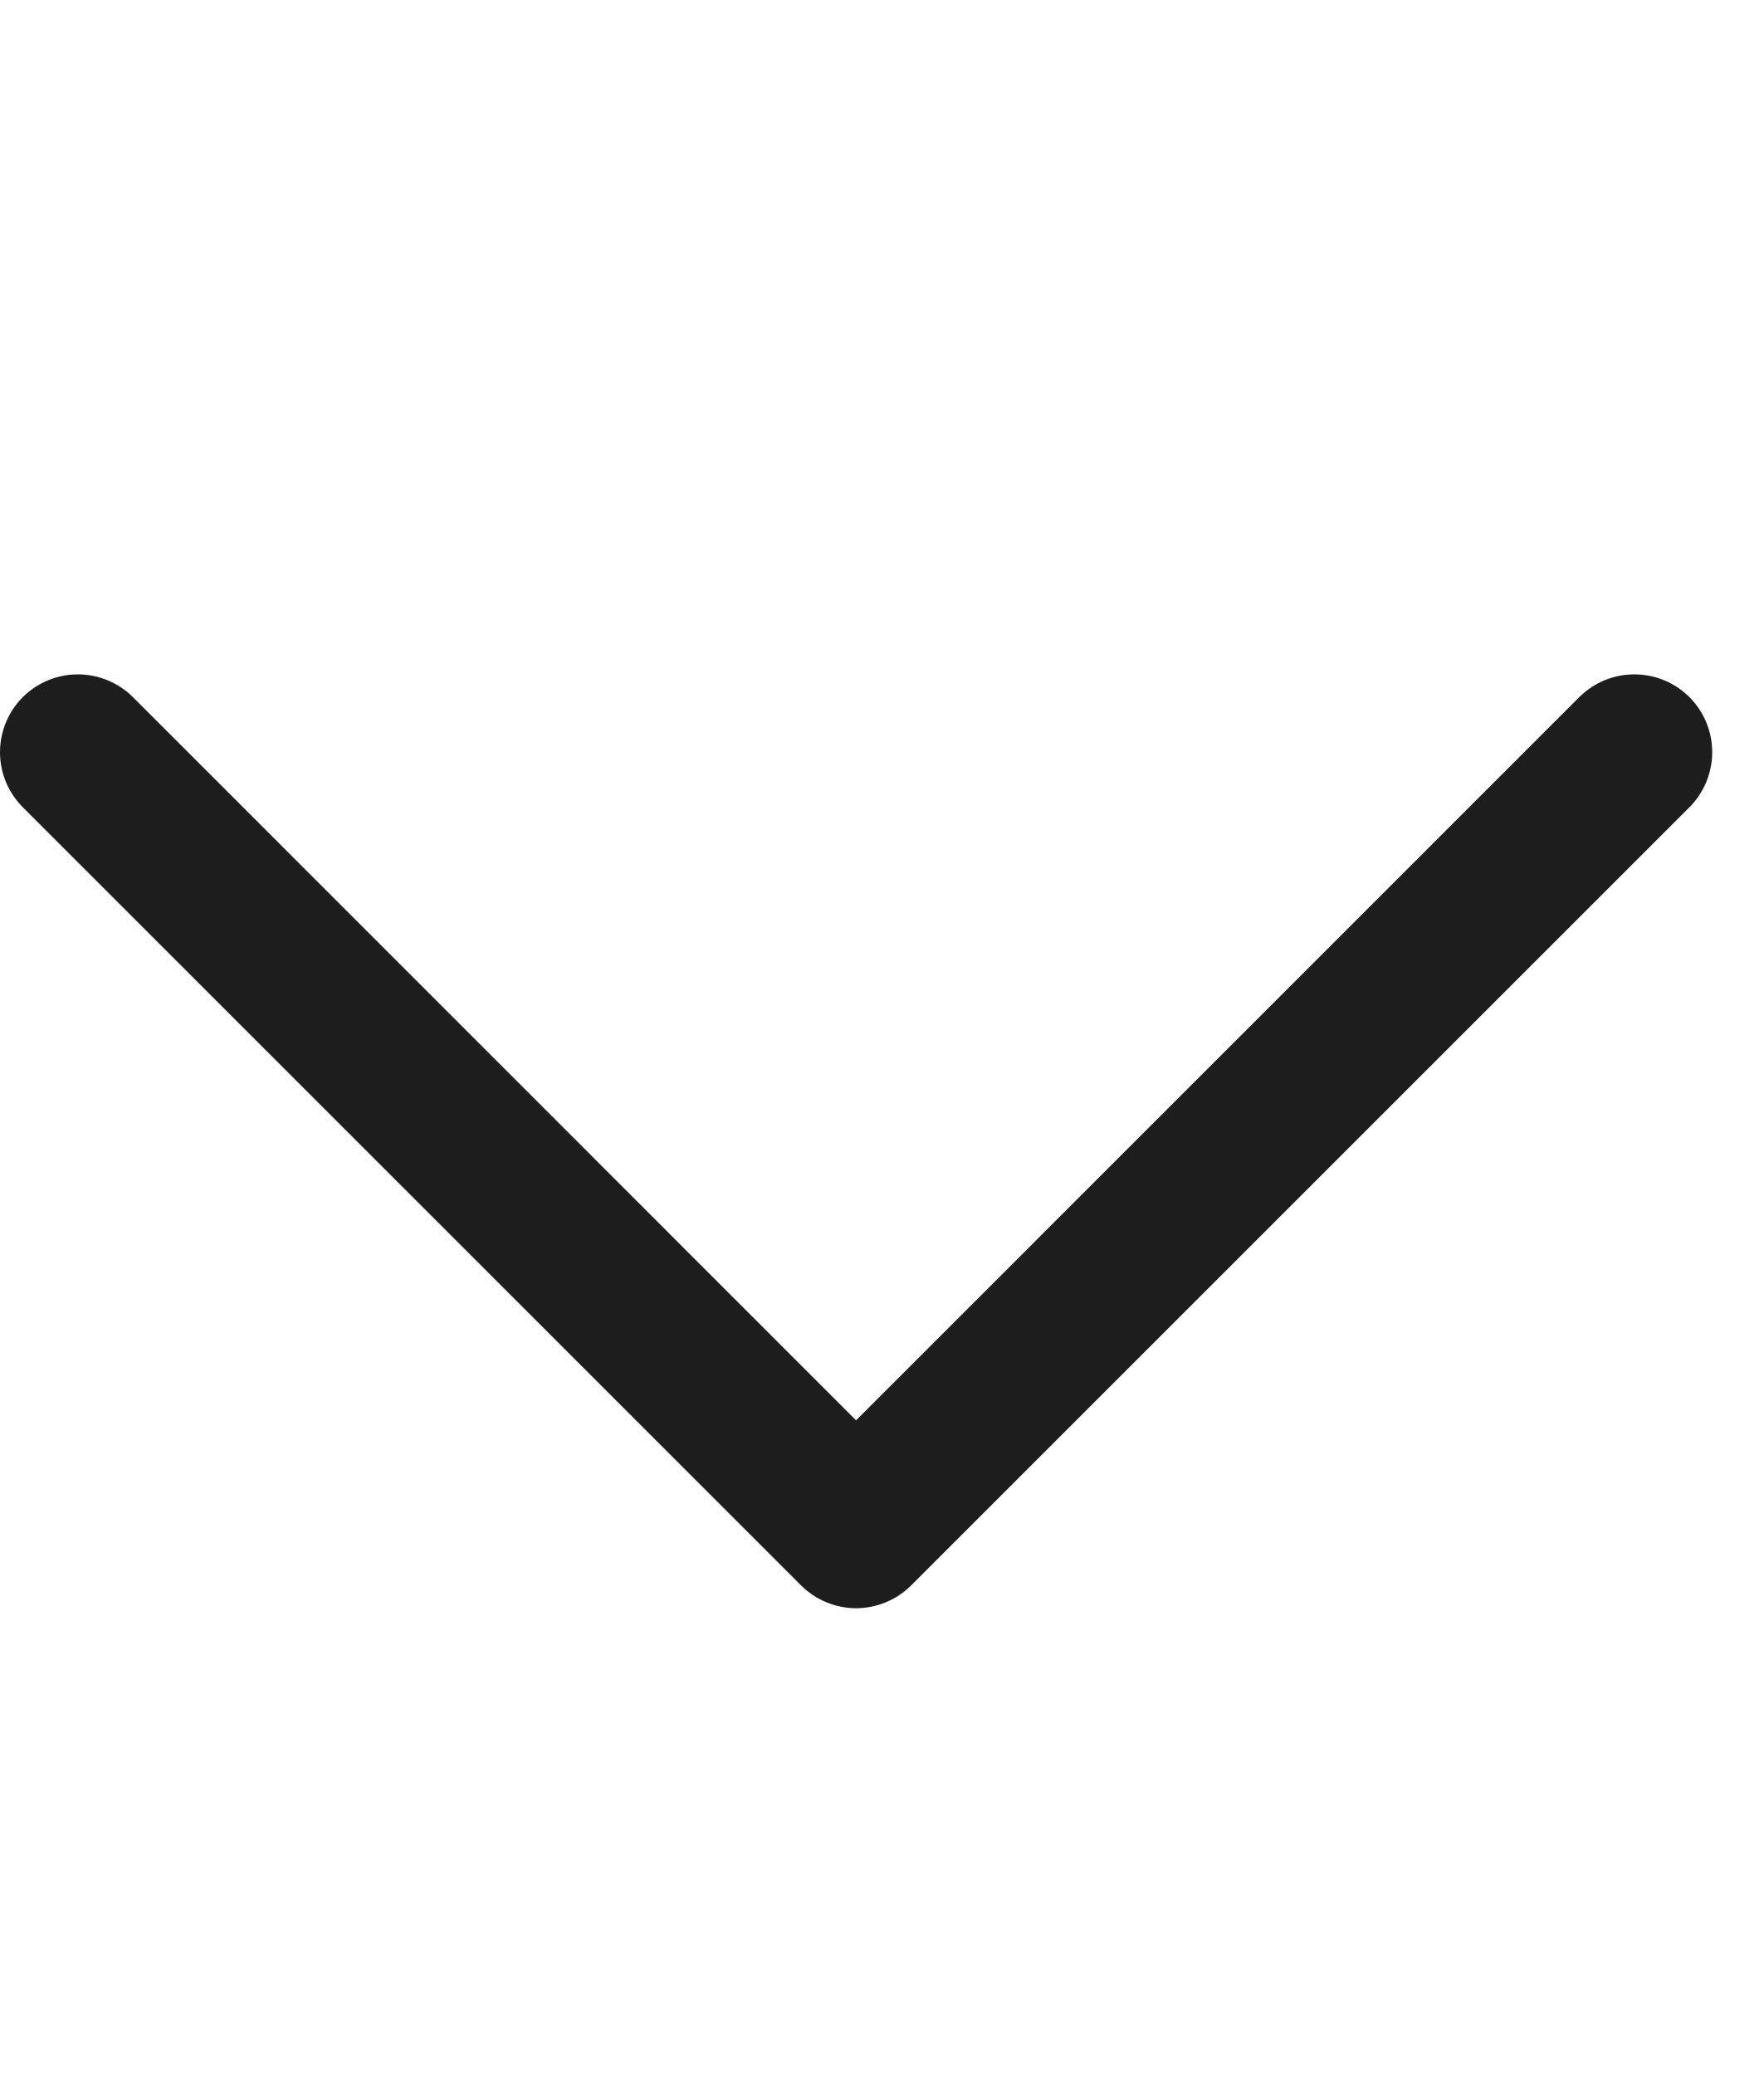
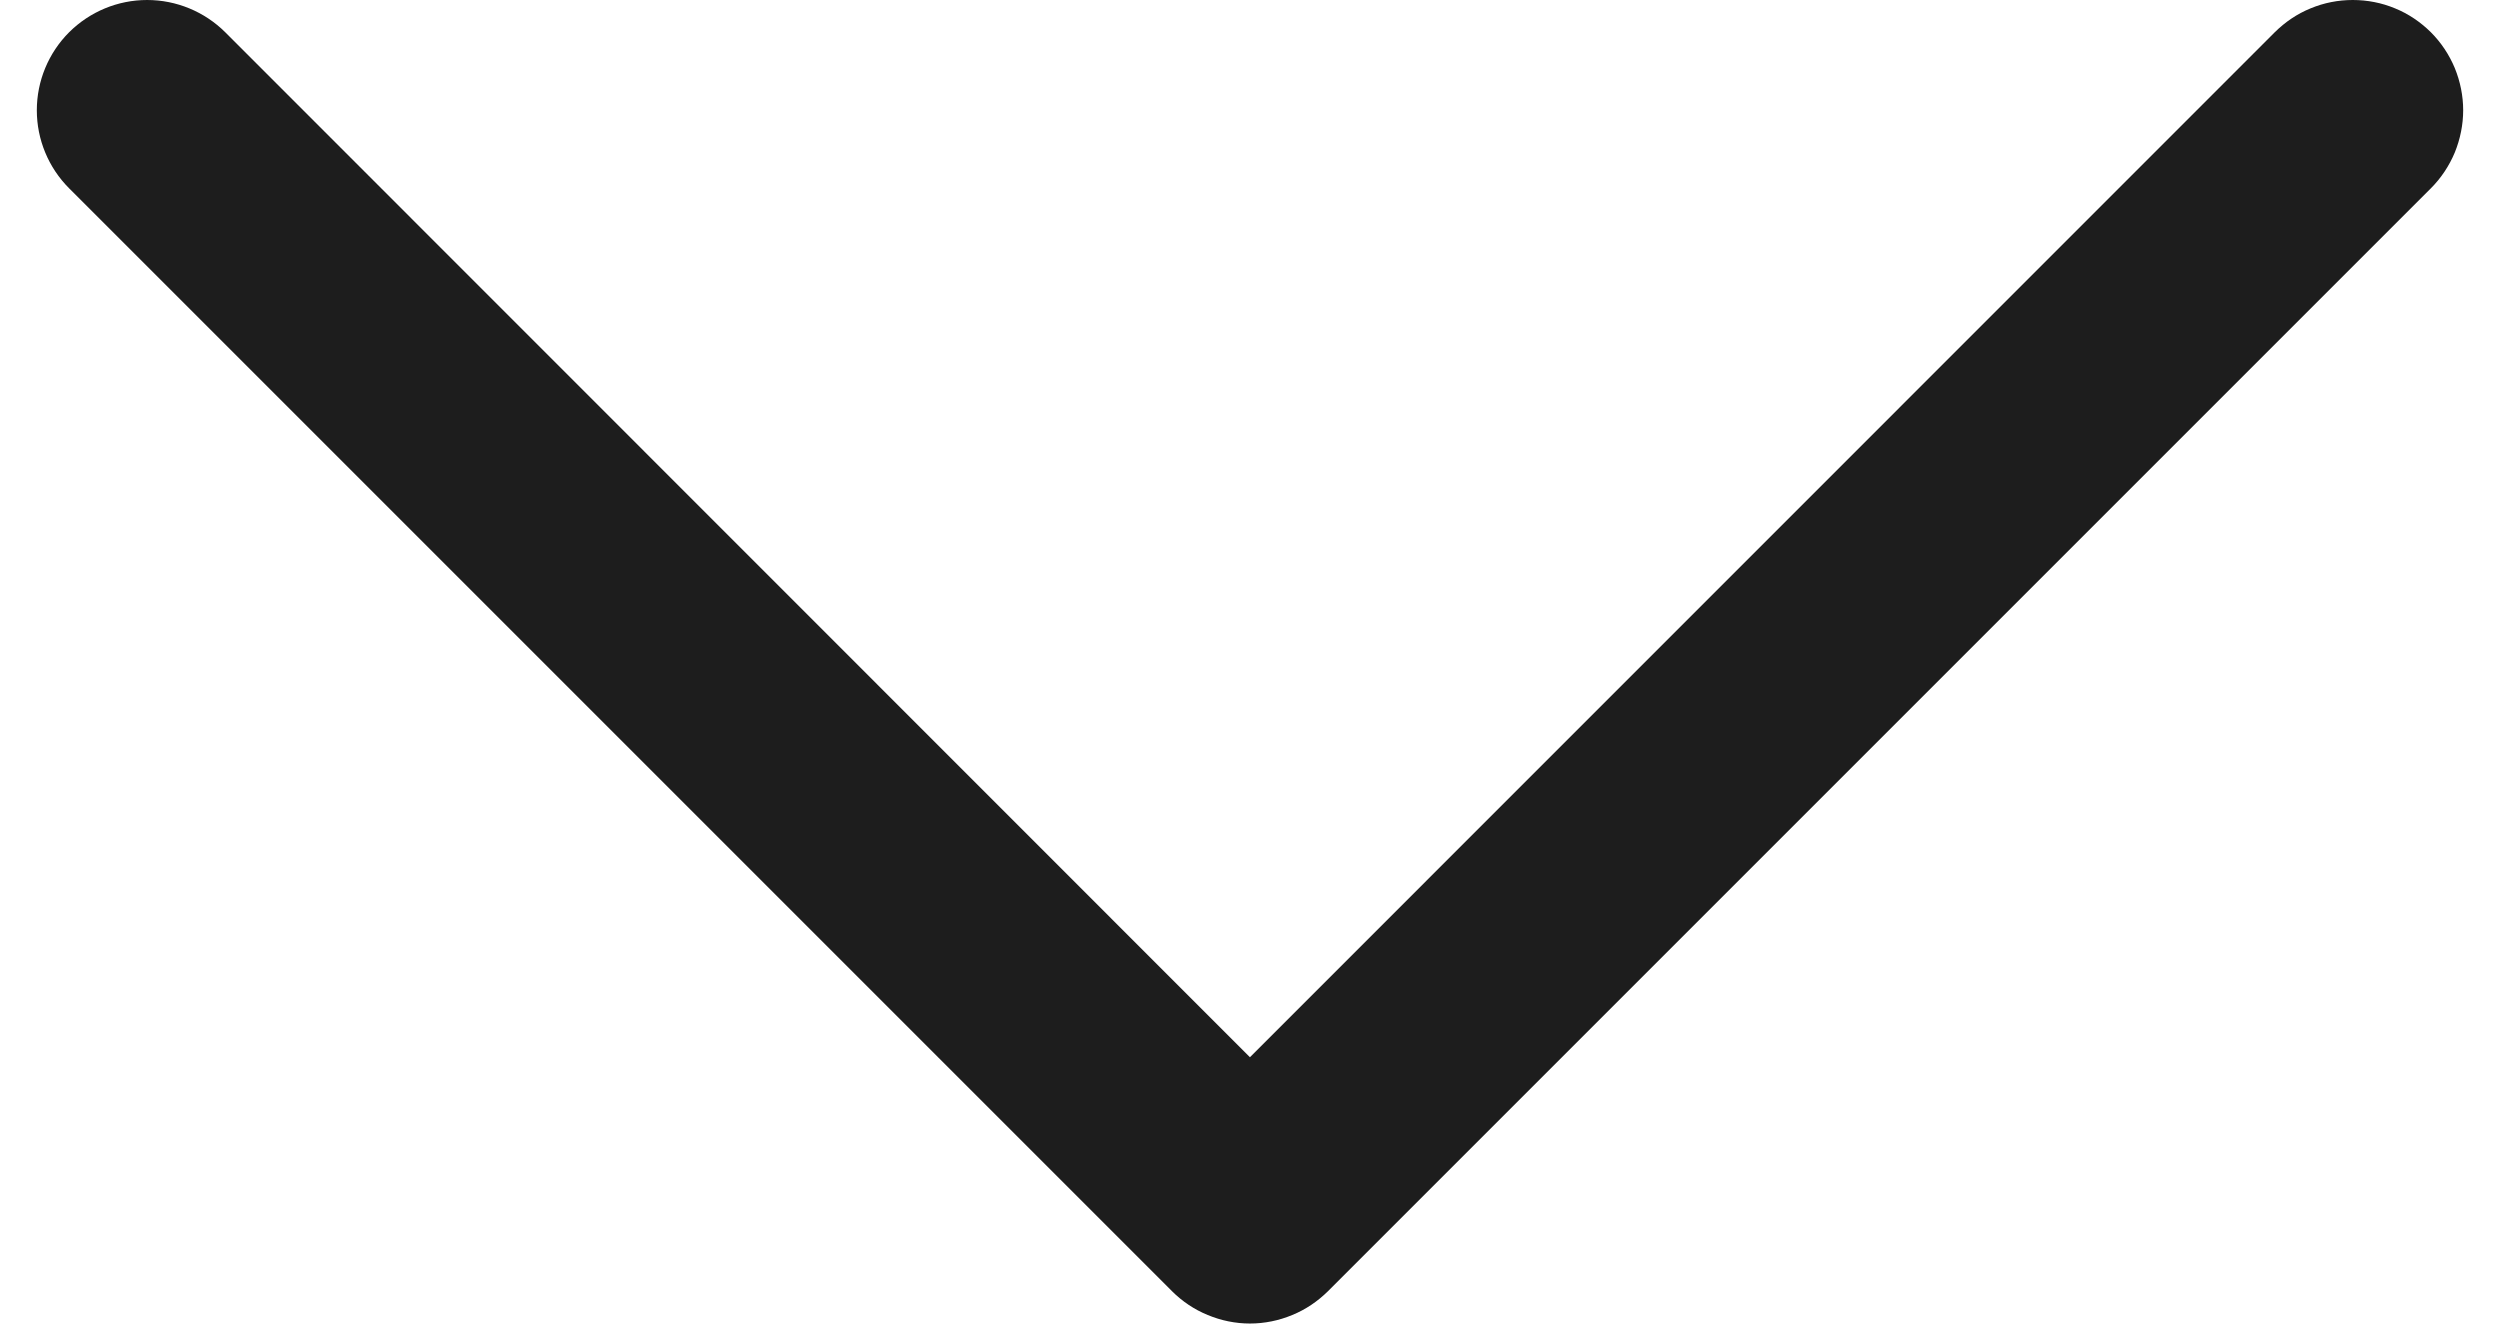
- <svg xmlns="http://www.w3.org/2000/svg" preserveAspectRatio="none" overflow="visible" style="display: block;" width="17" height="20" viewBox="0 0 17 20" fill="none">
+ <svg xmlns="http://www.w3.org/2000/svg" overflow="visible" style="display: block;" width="17" height="9" viewBox="0 6.5 16.501 9.001" fill="none">
  <g id="Frame 2147224798">
    <path id="Vector" d="M16.281 7.781L8.781 15.281C8.711 15.35 8.629 15.406 8.538 15.443C8.447 15.481 8.349 15.501 8.25 15.501C8.152 15.501 8.054 15.481 7.963 15.443C7.872 15.406 7.789 15.35 7.72 15.281L0.22 7.781C0.079 7.64 0 7.449 0 7.25C0 7.051 0.079 6.86 0.22 6.719C0.361 6.579 0.551 6.5 0.75 6.5C0.949 6.5 1.14 6.579 1.281 6.719L8.25 13.69L15.22 6.719C15.29 6.65 15.372 6.594 15.463 6.557C15.554 6.519 15.652 6.5 15.75 6.5C15.849 6.5 15.947 6.519 16.038 6.557C16.129 6.594 16.211 6.65 16.281 6.719C16.351 6.789 16.406 6.872 16.444 6.963C16.481 7.054 16.501 7.151 16.501 7.25C16.501 7.348 16.481 7.446 16.444 7.537C16.406 7.628 16.351 7.711 16.281 7.781Z" fill="#1D1D1D" />
  </g>
</svg>
